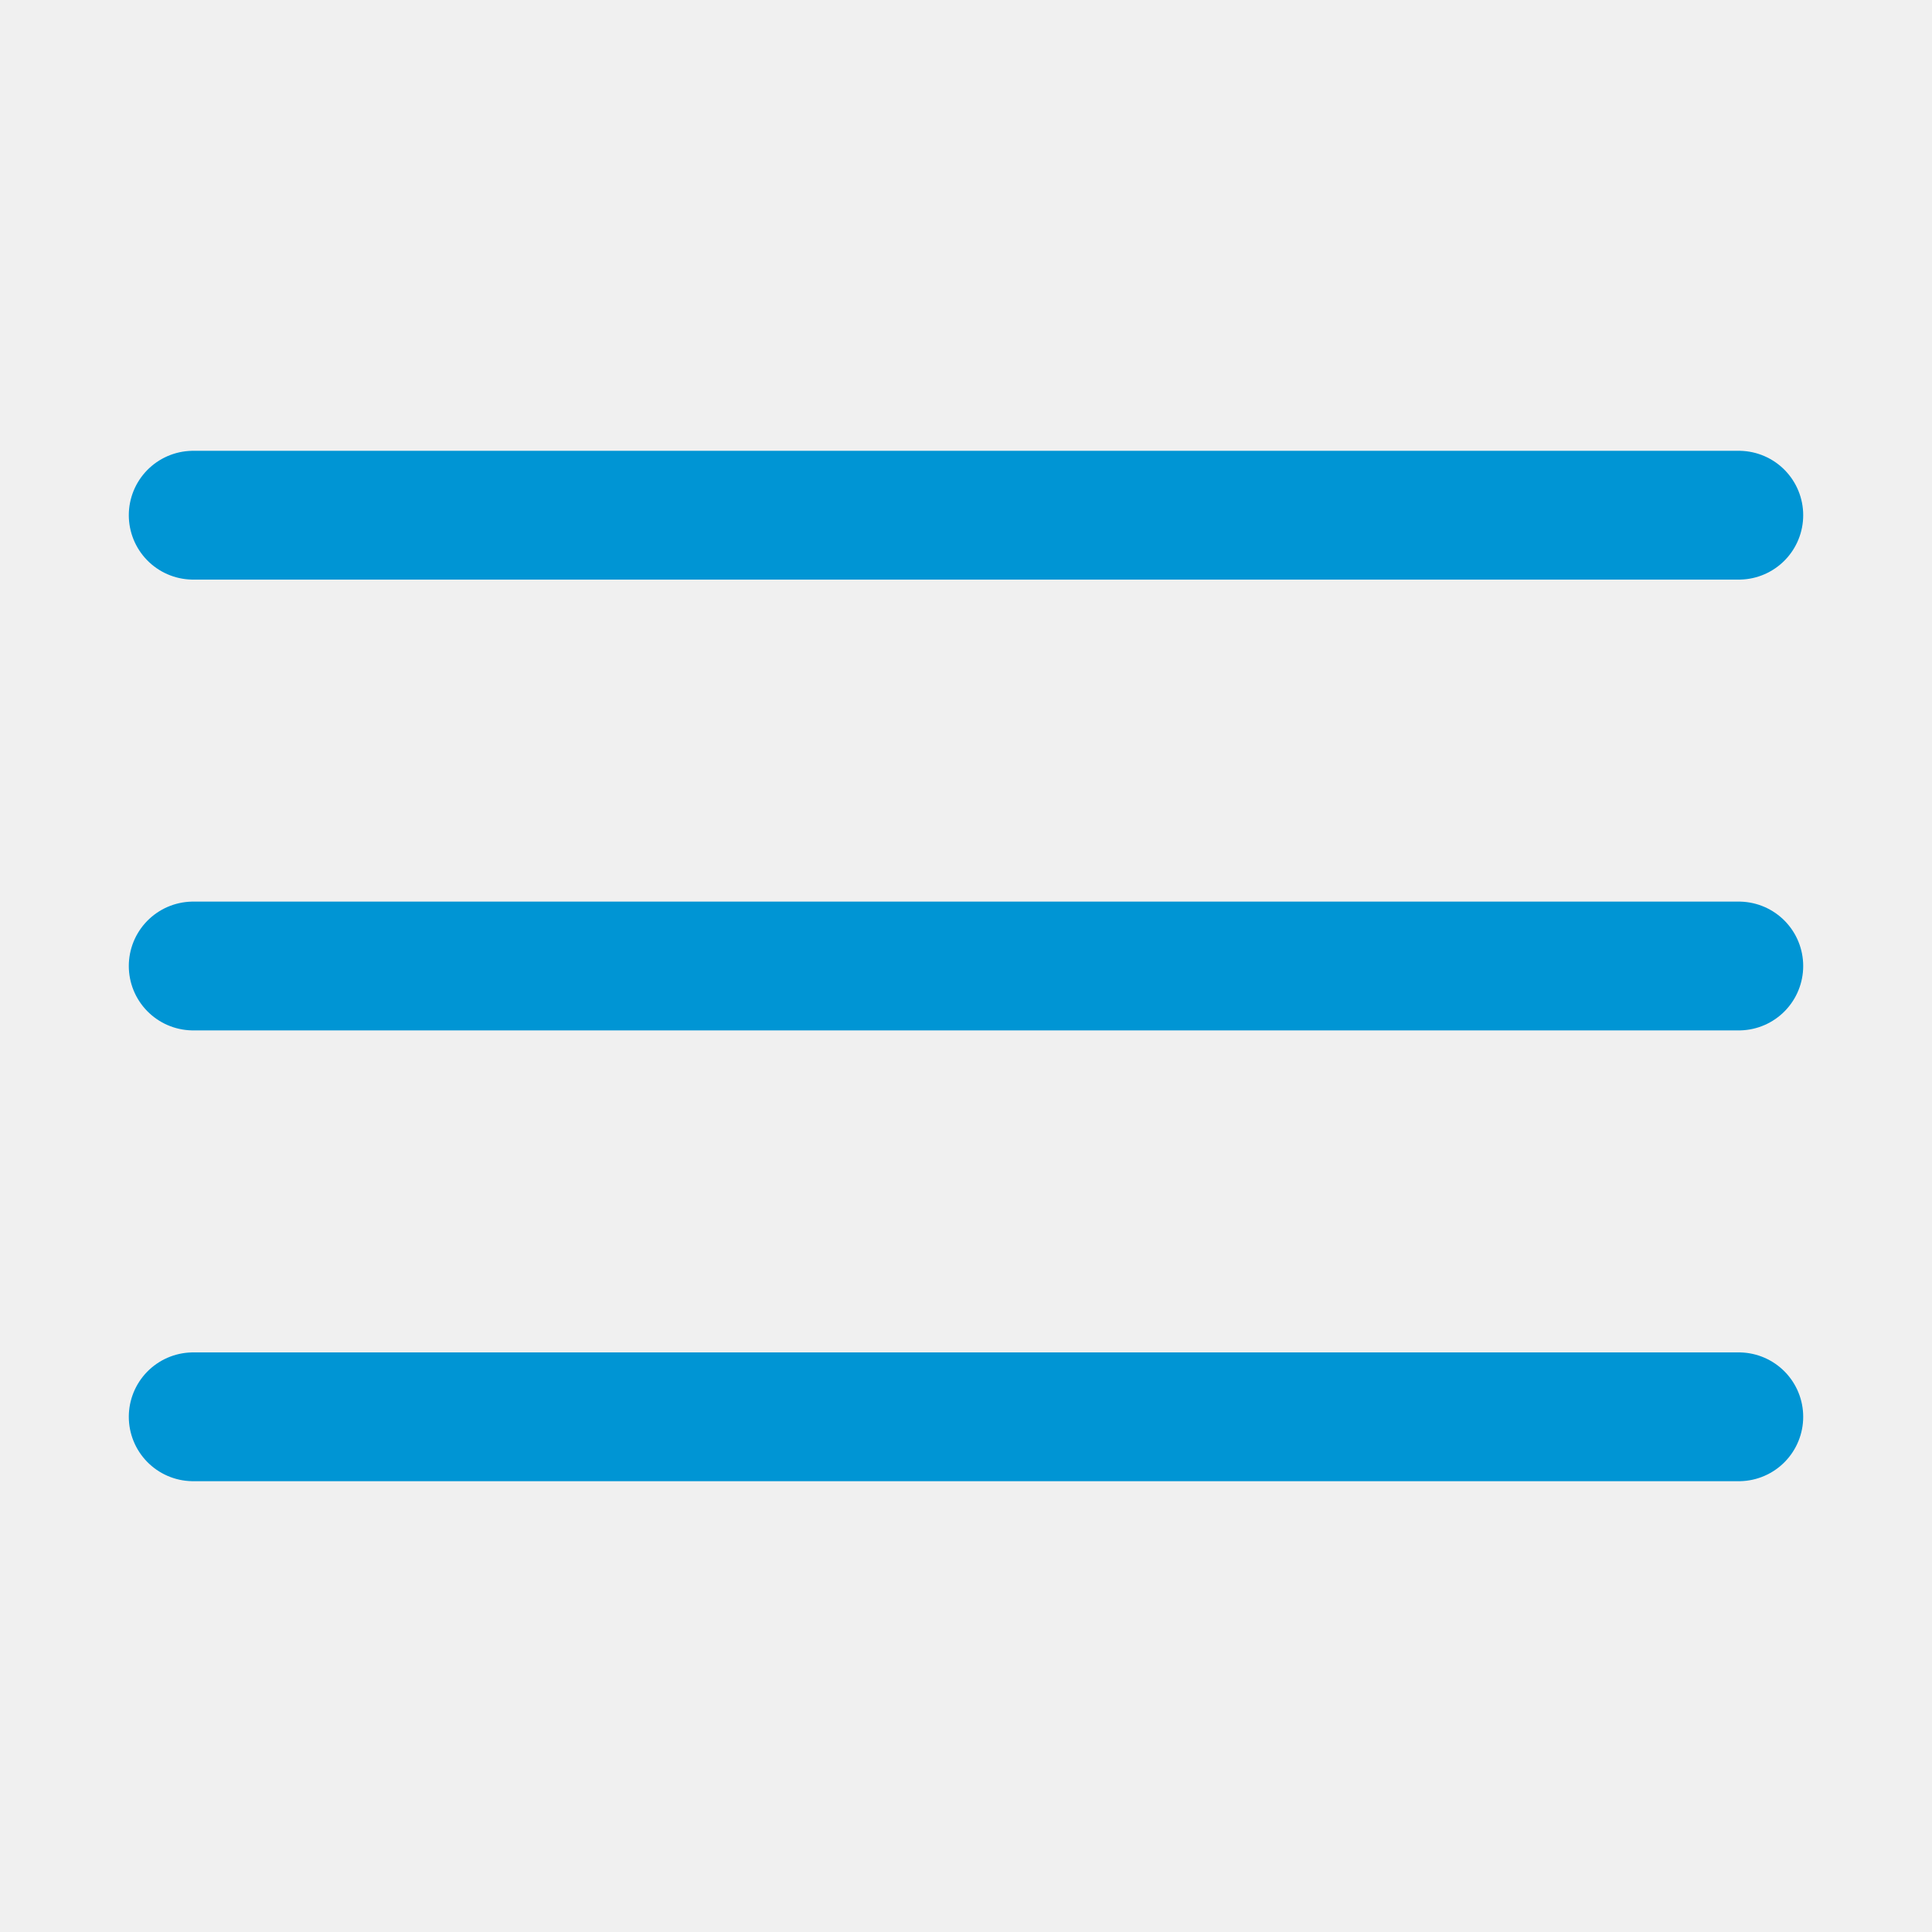
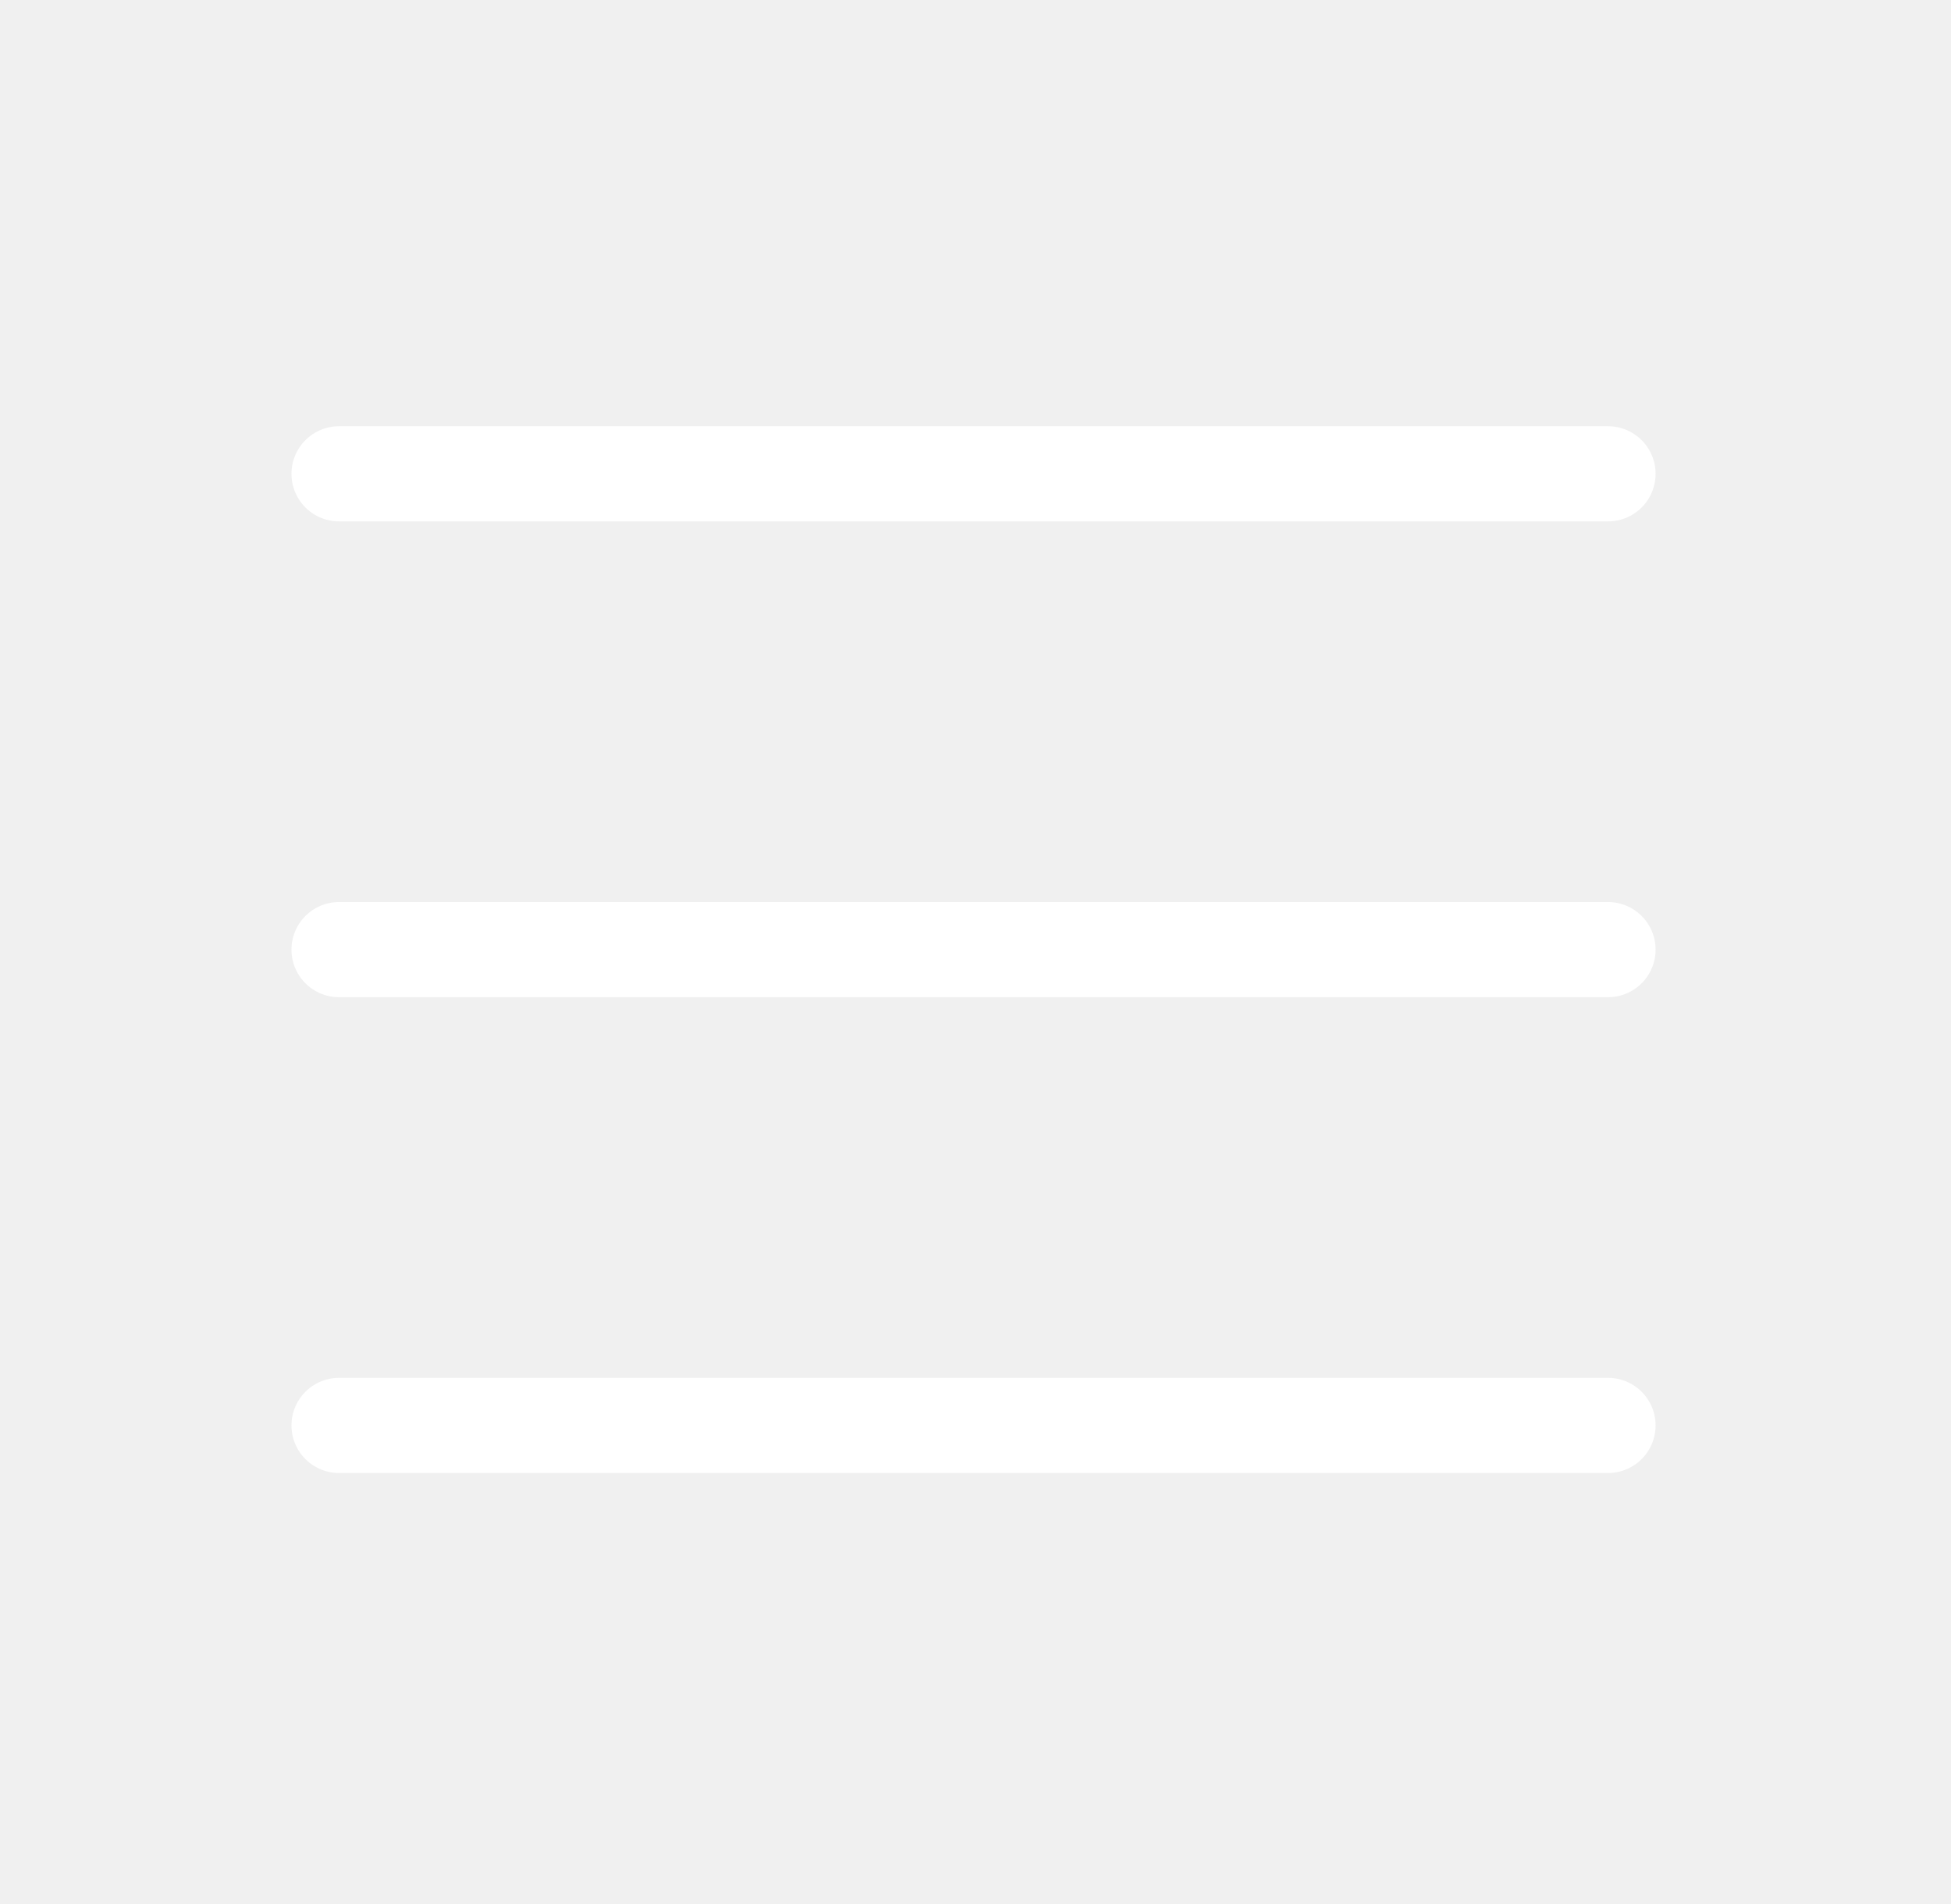
- <svg xmlns="http://www.w3.org/2000/svg" width="30" height="30" viewBox="0 0 30 30" fill="none">
-   <path d="M3 15H27" stroke="#0095D4" stroke-width="2" stroke-miterlimit="10" stroke-linecap="round" stroke-linejoin="round" />
-   <path d="M3 8H27" stroke="#0095D4" stroke-width="2" stroke-miterlimit="10" stroke-linecap="round" stroke-linejoin="round" />
-   <path d="M3 22H27" stroke="#0095D4" stroke-width="2" stroke-miterlimit="10" stroke-linecap="round" stroke-linejoin="round" />
+ <svg xmlns="http://www.w3.org/2000/svg" width="41" height="40" viewBox="0 0 41 40" fill="none">
+   <path d="M7.125 9.958H33.792" stroke="white" stroke-width="2" stroke-linecap="round" stroke-linejoin="round" />
+   <path d="M7.125 19.958H33.792" stroke="white" stroke-width="2" stroke-linecap="round" stroke-linejoin="round" />
+   <path d="M7.125 29.958H33.792" stroke="white" stroke-width="2" stroke-linecap="round" stroke-linejoin="round" />
</svg>
